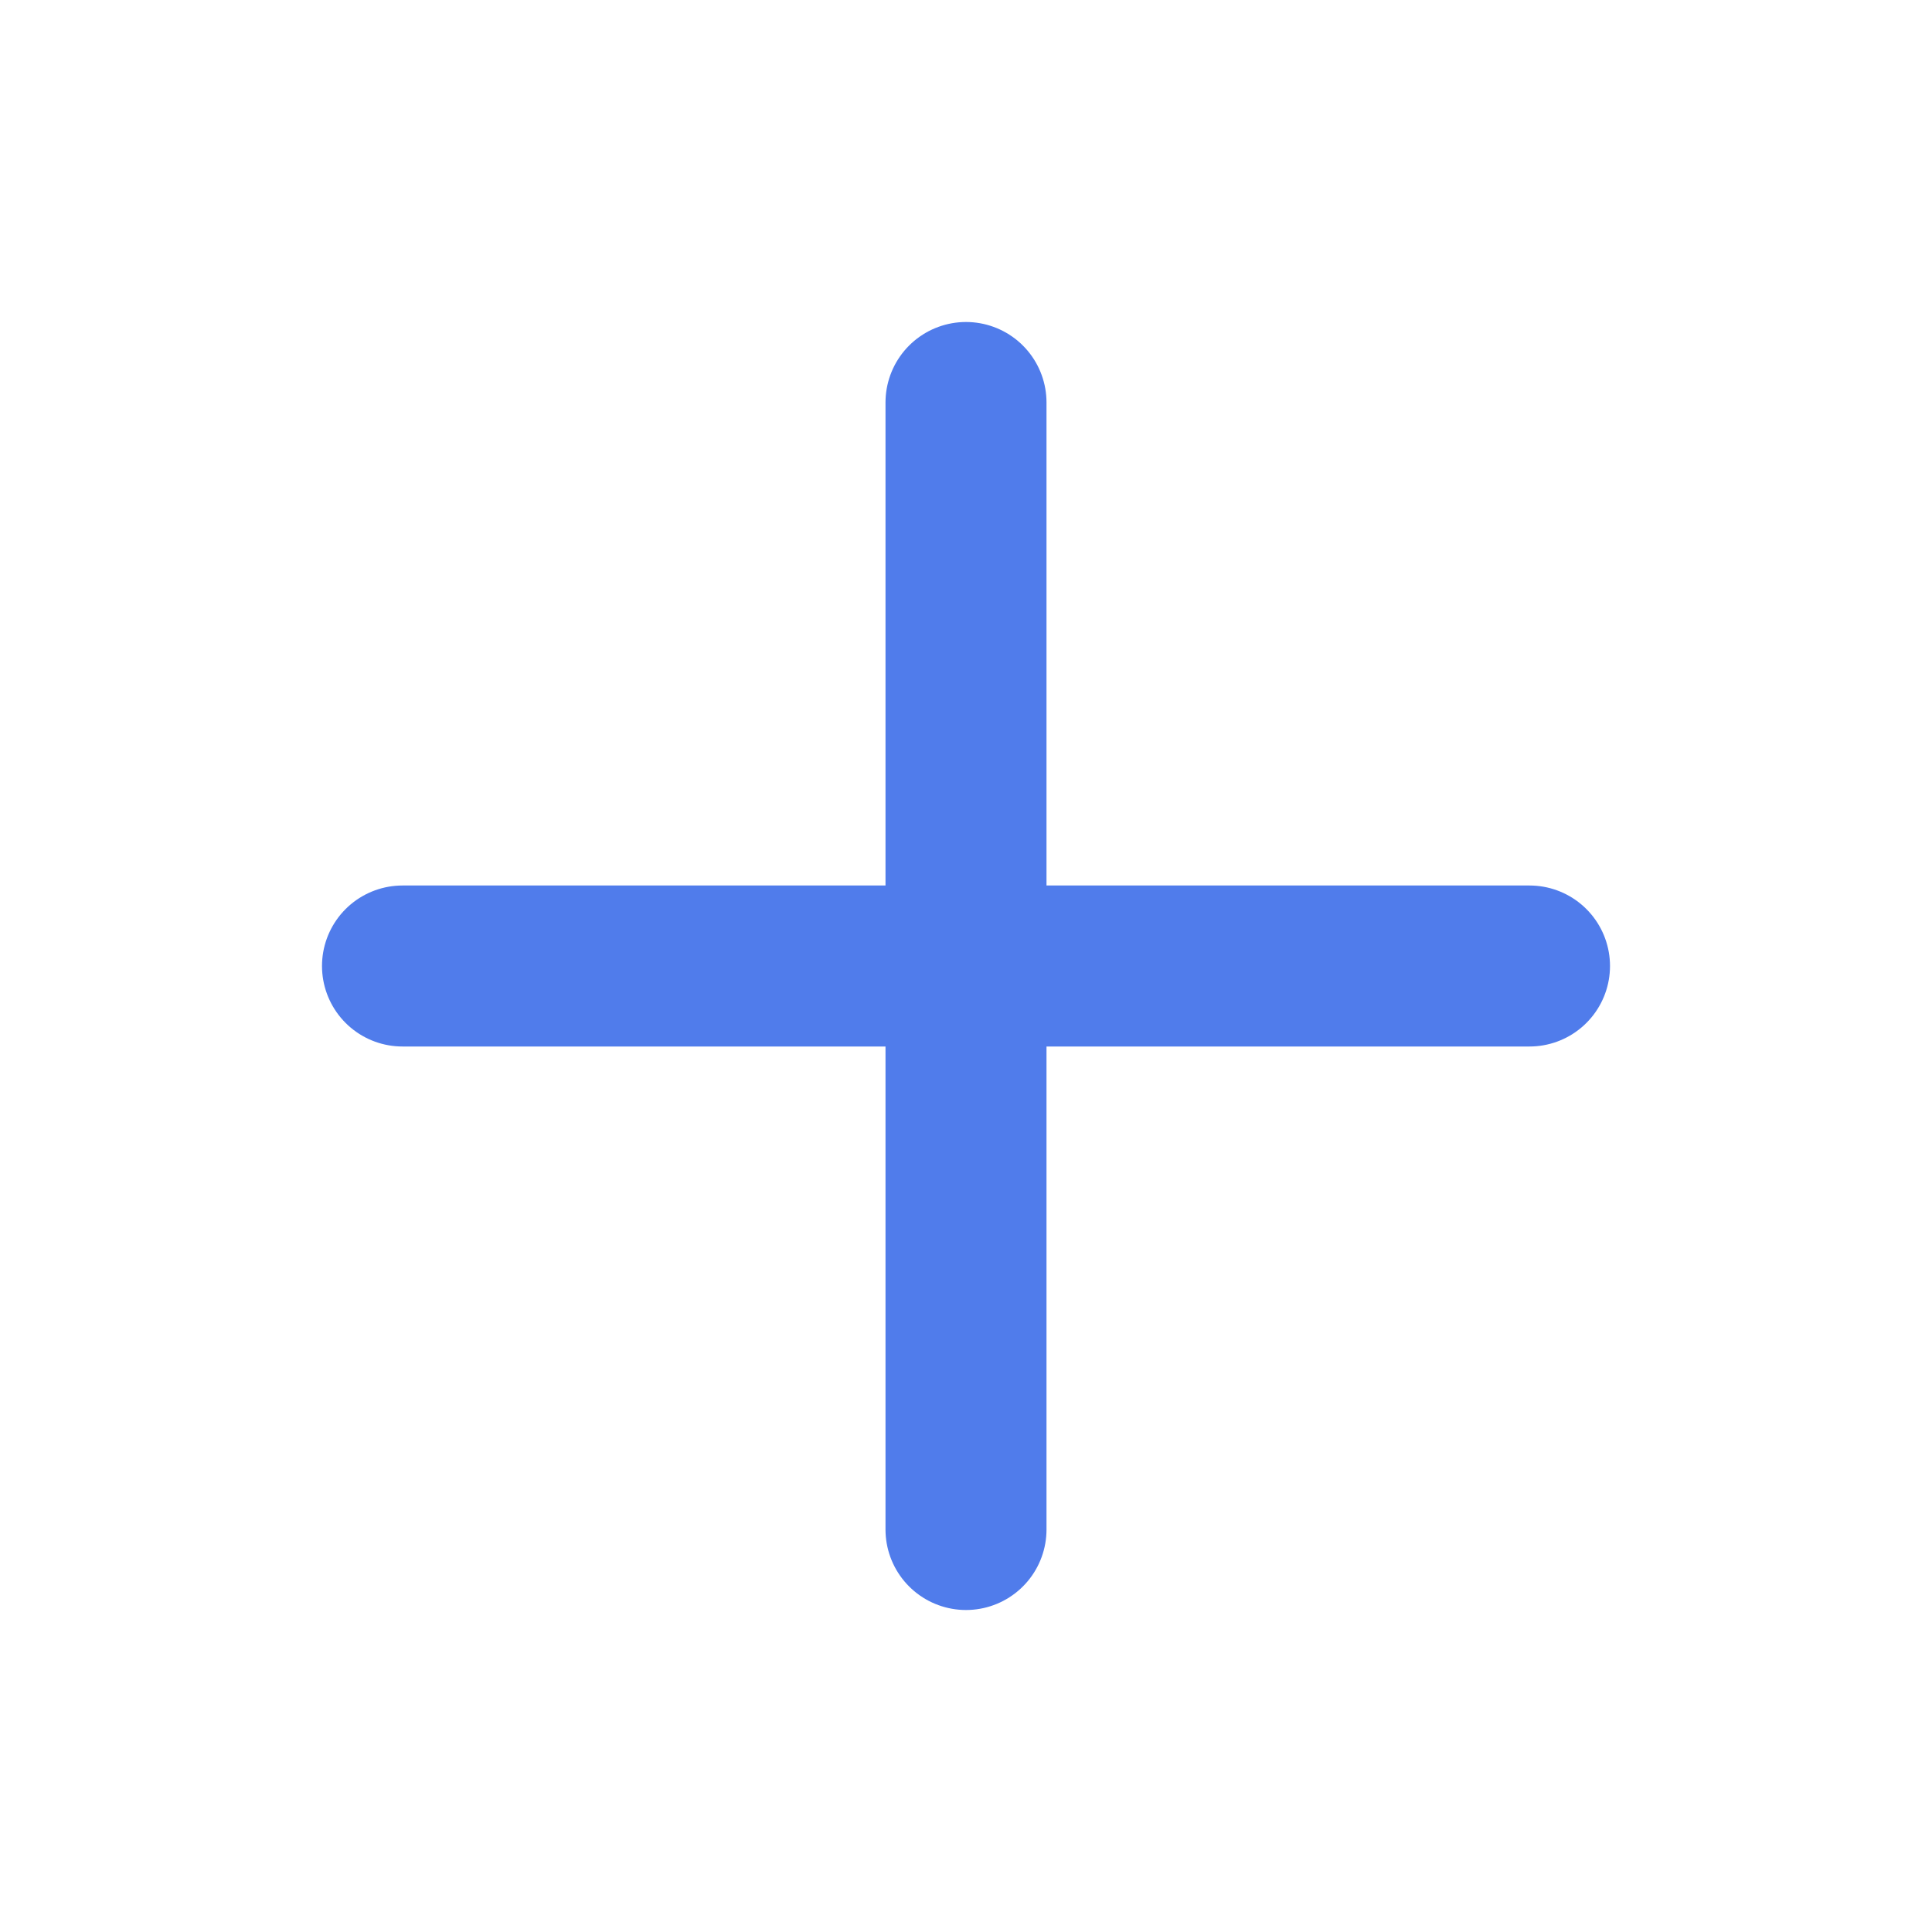
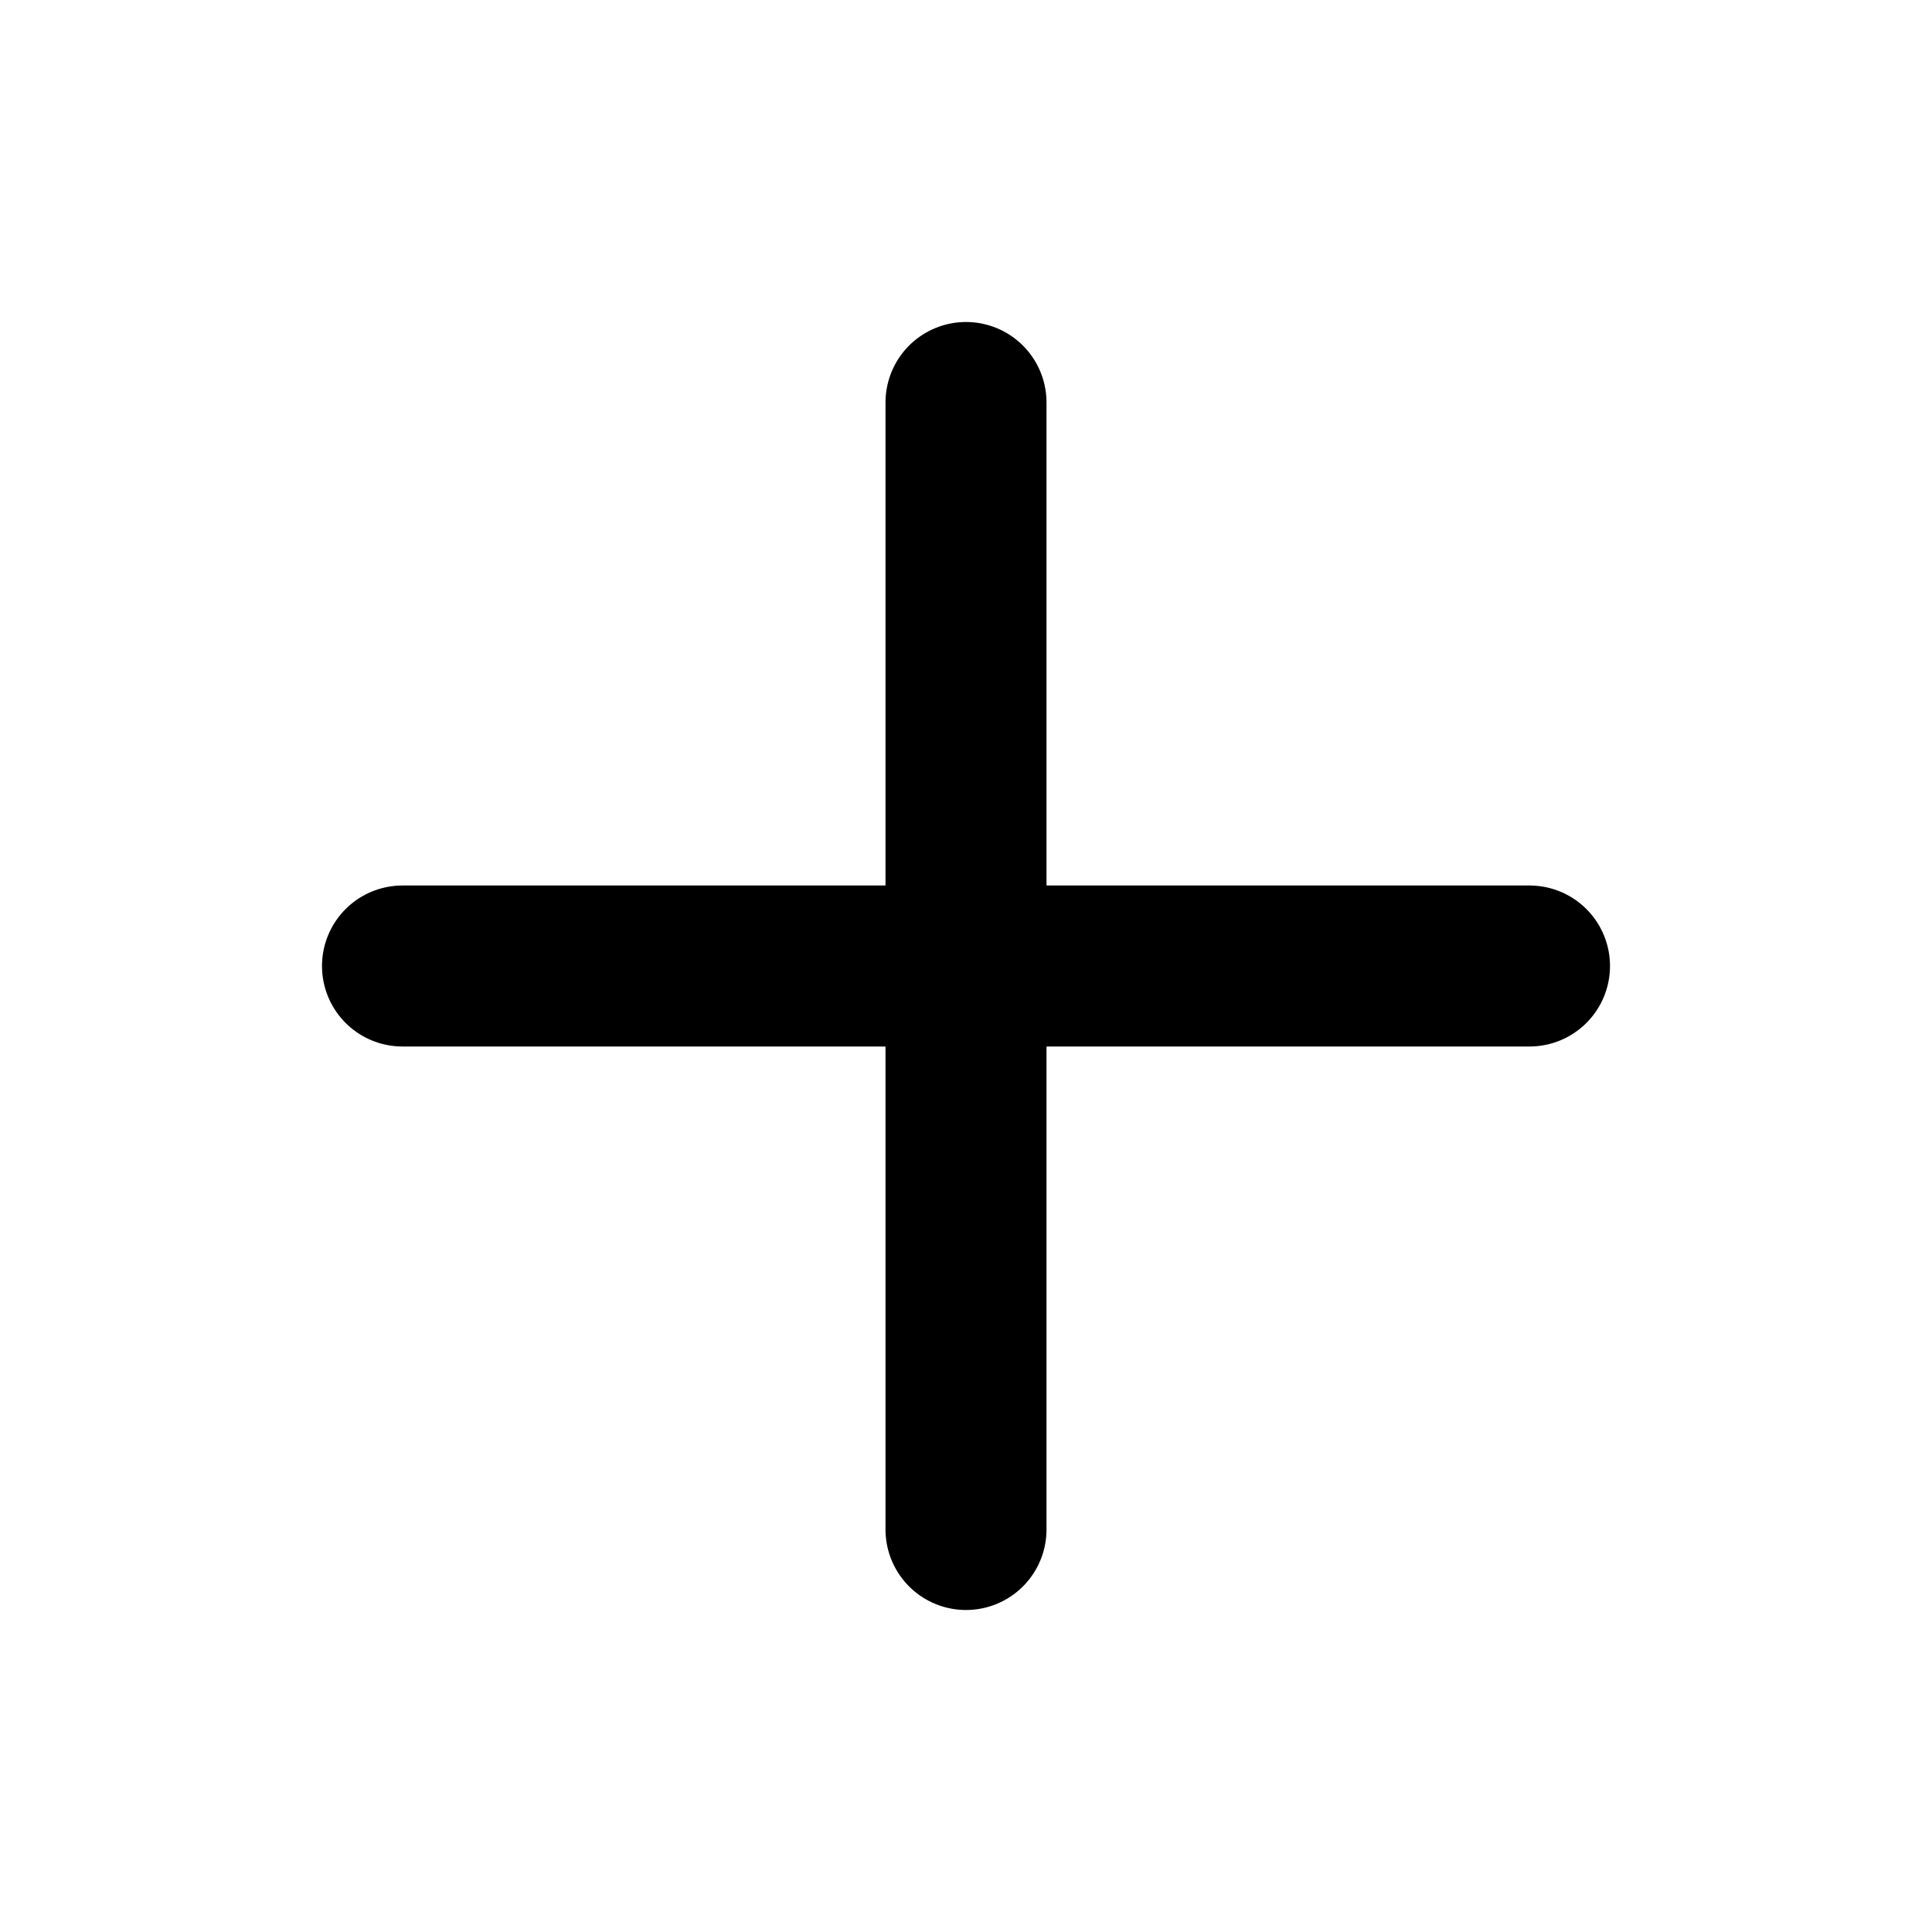
<svg xmlns="http://www.w3.org/2000/svg" width="24" height="24" viewBox="0 0 24 24" fill="none">
-   <path d="M12 5V19M5 12H19" stroke="#507CEB" stroke-width="2" stroke-linecap="round" stroke-linejoin="round" />
+   <path d="M12 5V19M5 12H19" stroke="currentColor" stroke-width="2" stroke-linecap="round" stroke-linejoin="round" />
</svg>
